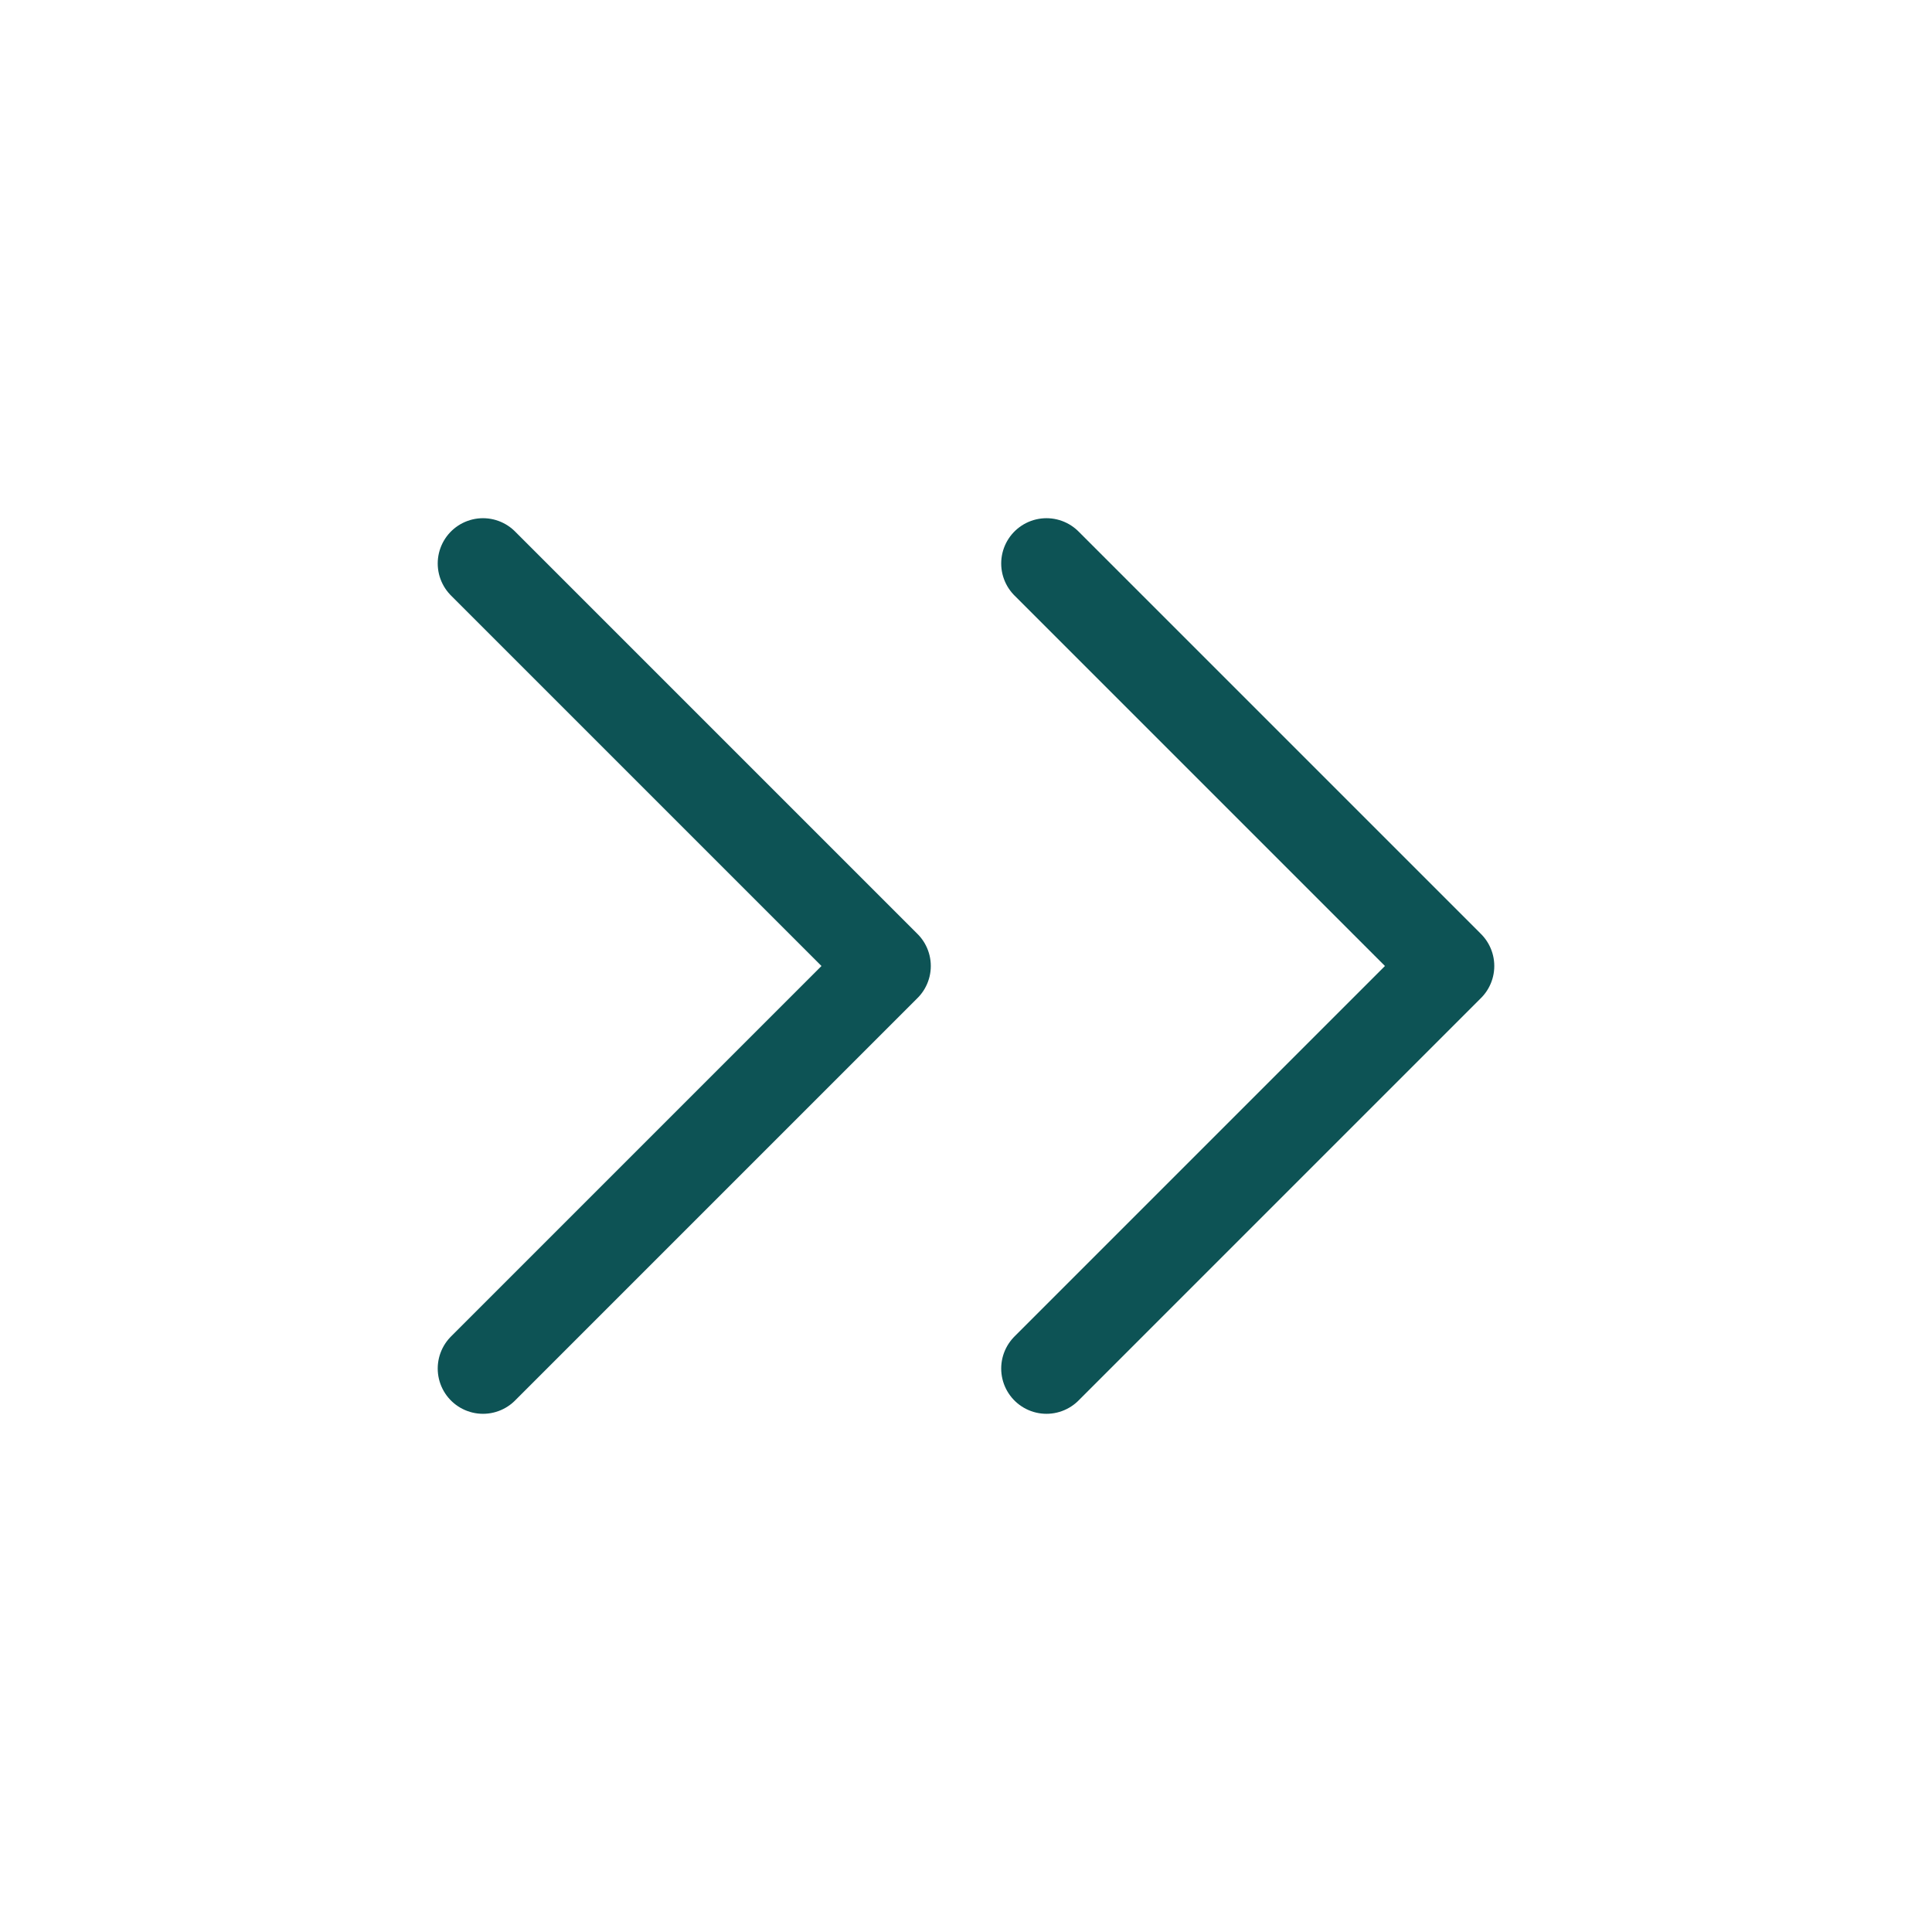
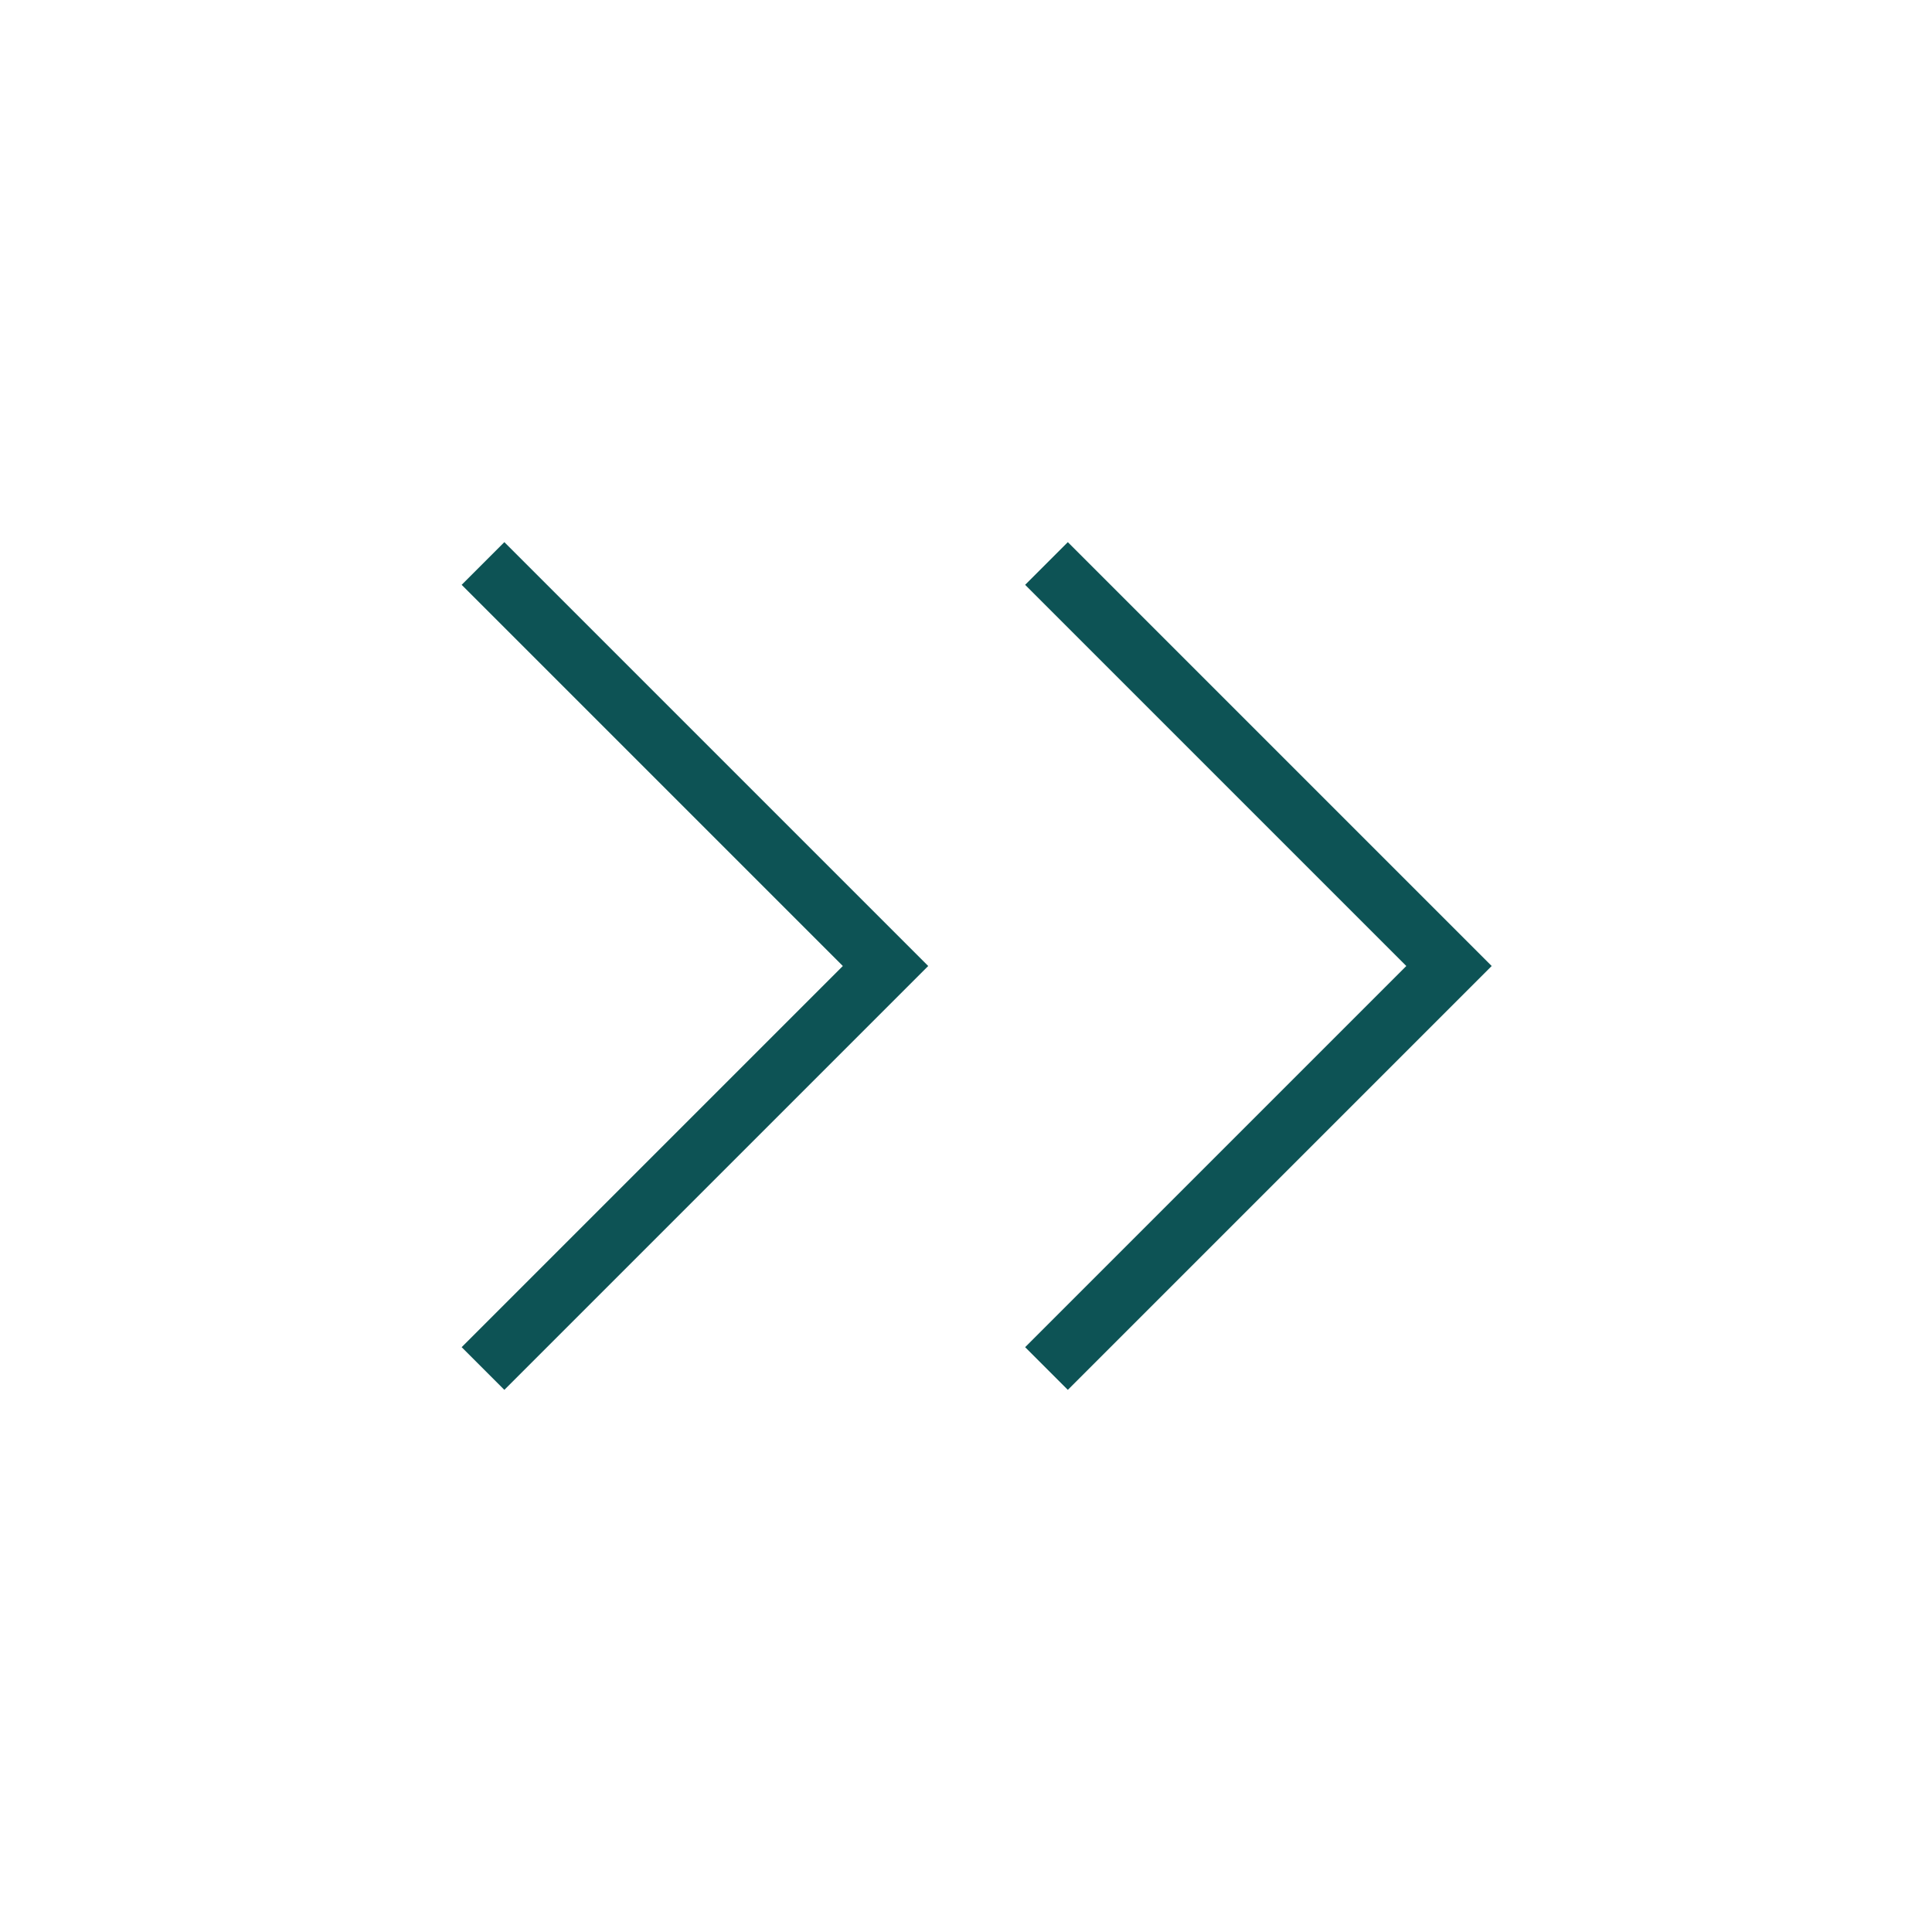
<svg xmlns="http://www.w3.org/2000/svg" width="32" height="32" viewBox="0 0 32 32" fill="none">
-   <path d="M17.333 22.667L24 16L17.333 9.333M8 22.667L14.667 16L8 9.333" stroke="#0D5355" stroke-width="1.5" stroke-linecap="round" stroke-linejoin="round" />
+   <path d="M17.333 22.667L24 16L17.333 9.333M8 22.667L14.667 16L8 9.333" stroke="#0D5355" strokeWidth="1.5" strokeLinecap="round" strokeLinejoin="round" />
</svg>
